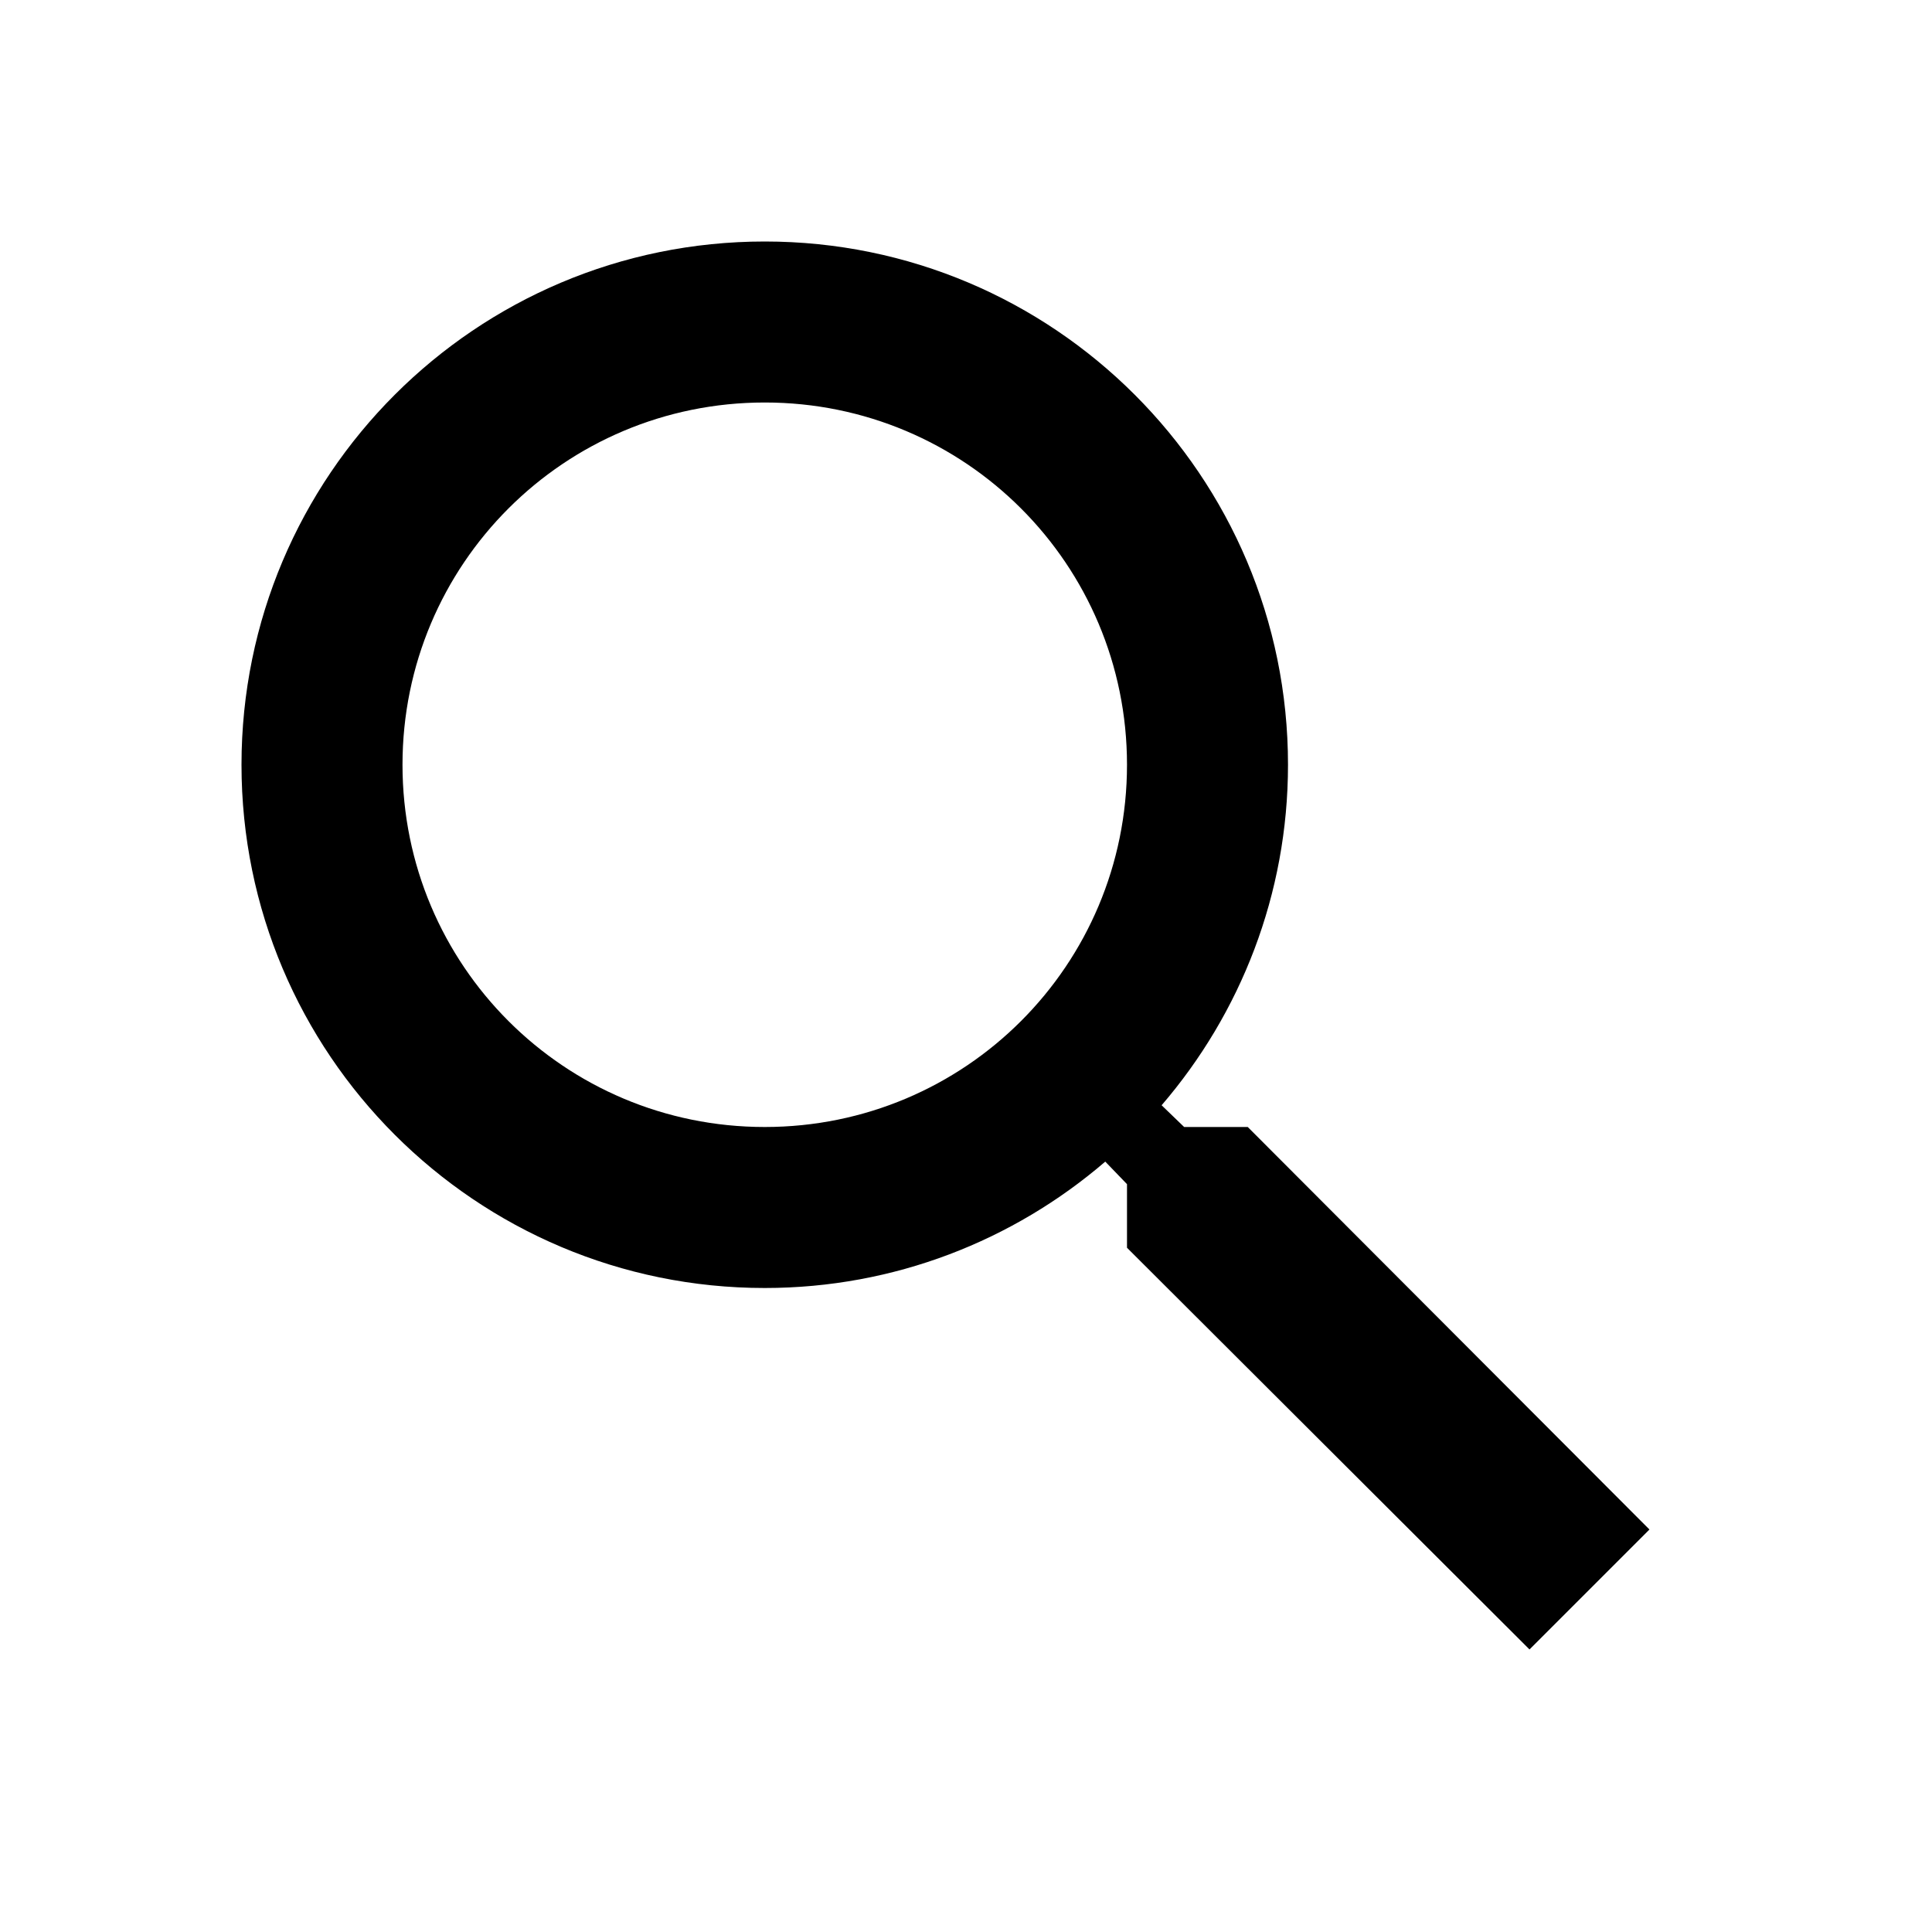
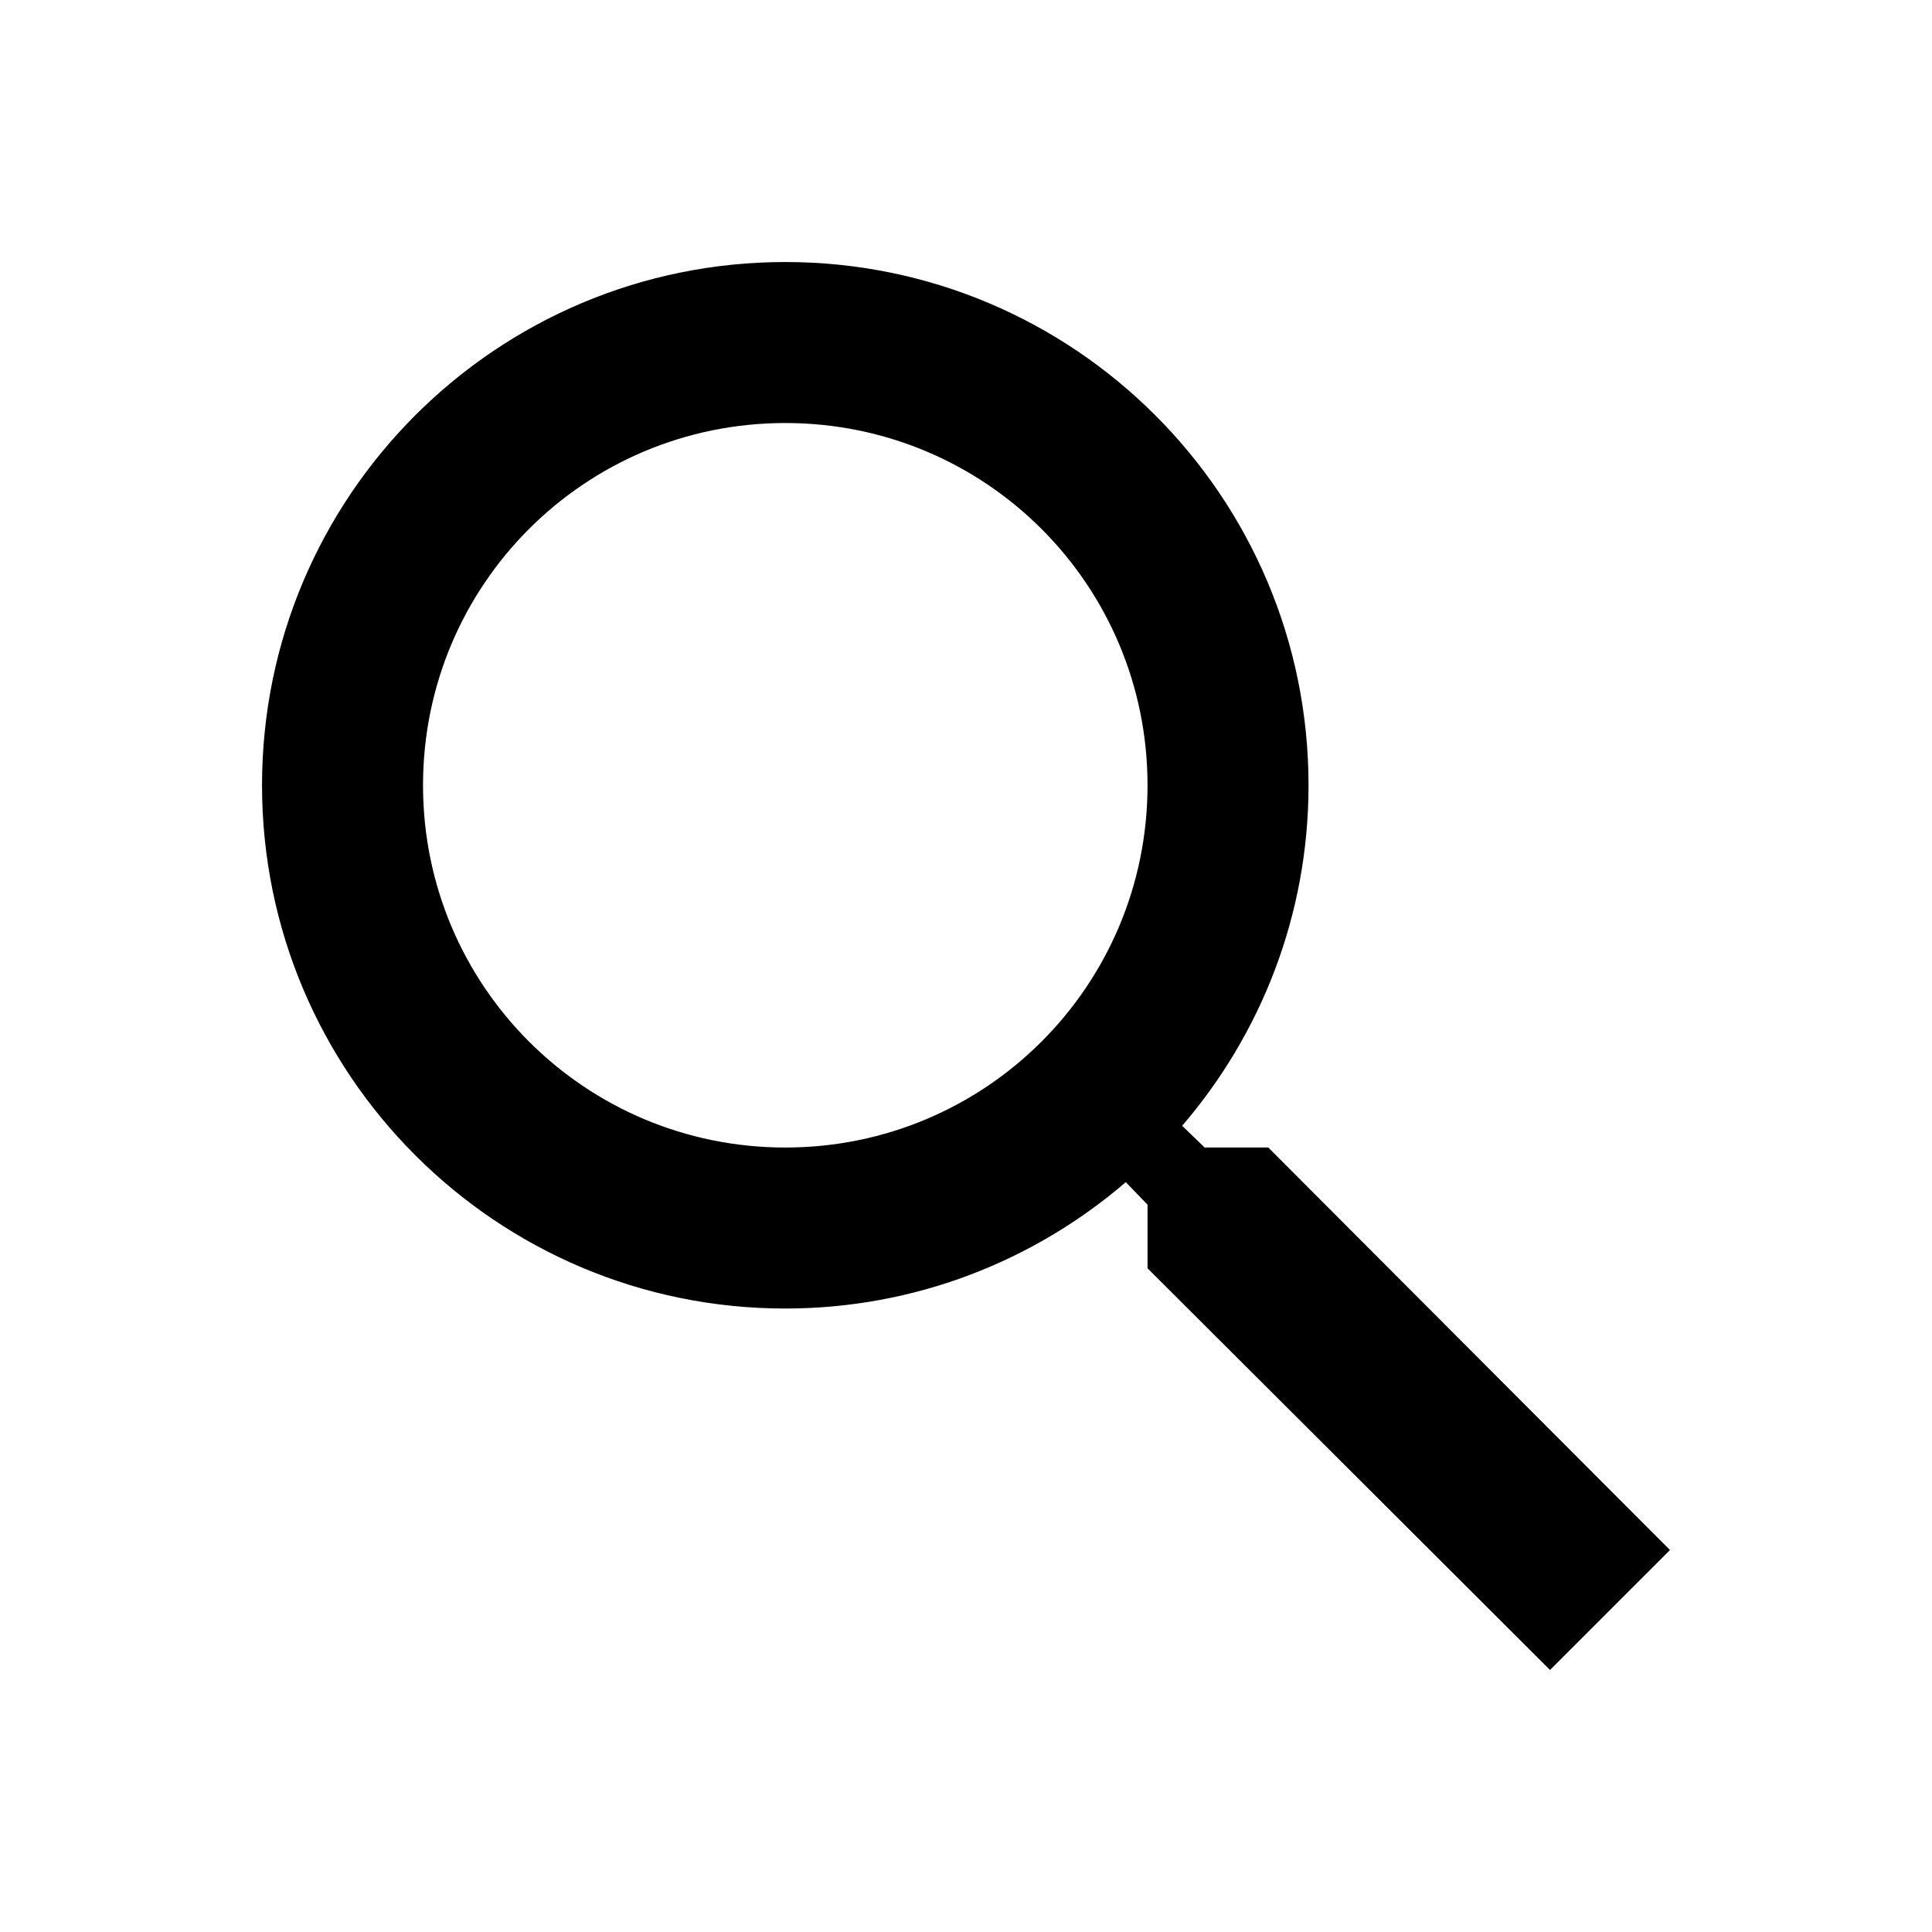
- <svg xmlns="http://www.w3.org/2000/svg" height="24px" viewBox="0 0 24 24" width="24px" fill="#000000">
-   <path d="M0 0h24v24H0z" fill="none" />
-   <path d="M15.5 14h-.79l-.28-.27C15.41 12.59 16 11.11 16 9.5 16 5.91 13.09 3 9.5 3S3 5.91 3 9.5 5.91 16 9.5 16c1.61 0 3.09-.59 4.23-1.57l.27.28v.79l5 4.99L20.49 19l-4.99-5zm-6 0C7.01 14 5 11.99 5 9.5S7.01 5 9.5 5 14 7.01 14 9.5 11.99 14 9.5 14z" />
+ <svg xmlns="http://www.w3.org/2000/svg" width="24" height="24" viewBox="0 0 24 24" fill="none">
+   <path d="M15.755 14.255H14.965L14.685 13.985C15.665 12.845 16.255 11.365 16.255 9.755C16.255 6.165 13.345 3.255 9.755 3.255C6.165 3.255 3.255 6.165 3.255 9.755C3.255 13.345 6.165 16.255 9.755 16.255C11.365 16.255 12.845 15.665 13.985 14.685L14.255 14.965V15.755L19.255 20.745L20.745 19.255L15.755 14.255ZM9.755 14.255C7.265 14.255 5.255 12.245 5.255 9.755C5.255 7.265 7.265 5.255 9.755 5.255C12.245 5.255 14.255 7.265 14.255 9.755C14.255 12.245 12.245 14.255 9.755 14.255Z" fill="currentColor" />
</svg>
